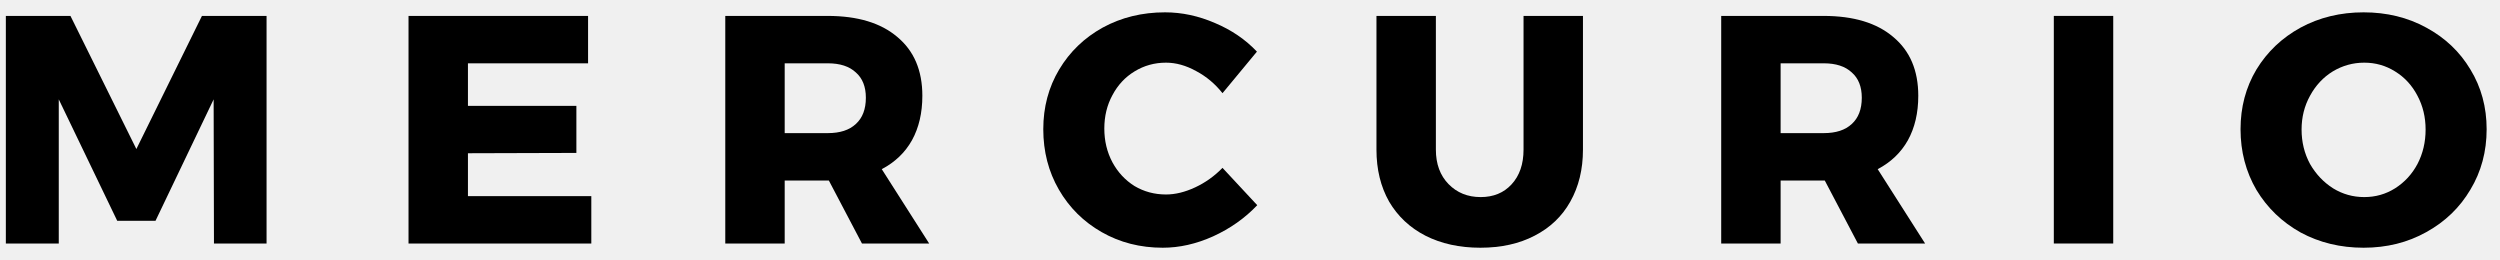
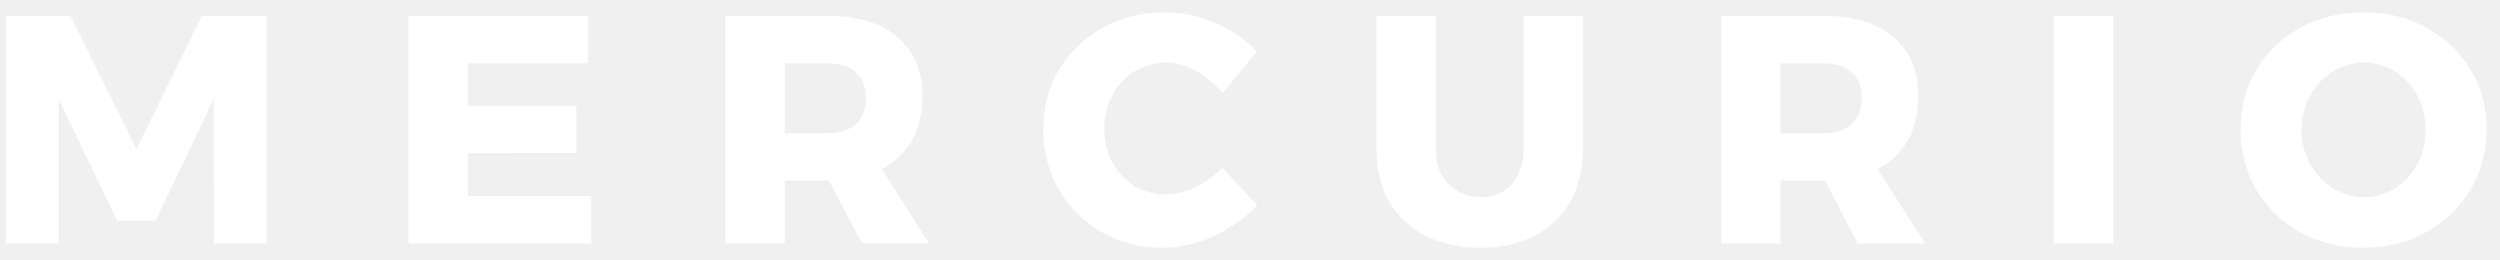
- <svg xmlns="http://www.w3.org/2000/svg" xmlns:xlink="http://www.w3.org/1999/xlink" width="154" height="16" viewBox="0 0 154 16" version="1.1">
+ <svg xmlns="http://www.w3.org/2000/svg" xmlns:xlink="http://www.w3.org/1999/xlink" width="154" height="16" viewBox="0 0 154 16" version="1.1" fill="#fff">
  <g id="Canvas" transform="translate(-3114 1133)">
    <g id="Mercurio">
      <use xlink:href="#path0_fill" transform="translate(3114.36 -1132.24)" />
      <use xlink:href="#path1_fill" transform="translate(3114.36 -1132.24)" />
      <use xlink:href="#path2_fill" transform="translate(3114.36 -1132.24)" />
      <use xlink:href="#path3_fill" transform="translate(3114.36 -1132.24)" />
      <use xlink:href="#path4_fill" transform="translate(3114.36 -1132.24)" />
      <use xlink:href="#path5_fill" transform="translate(3114.36 -1132.24)" />
      <use xlink:href="#path6_fill" transform="translate(3114.36 -1132.24)" />
      <use xlink:href="#path7_fill" transform="translate(3114.36 -1132.24)" />
    </g>
  </g>
  <defs>
    <path id="path0_fill" d="M 0 0.22L 3.98 0.22L 8.04 8.42L 12.08 0.22L 16.06 0.22L 16.06 14.24L 12.82 14.24L 12.8 5.36L 9.22 12.84L 6.86 12.84L 3.26 5.36L 3.26 14.24L 0 14.24L 0 0.22Z" />
    <path id="path1_fill" d="M 24.805 0.22L 35.865 0.22L 35.865 3.14L 28.465 3.14L 28.465 5.76L 35.145 5.76L 35.145 8.66L 28.465 8.68L 28.465 11.32L 36.065 11.32L 36.065 14.24L 24.805 14.24L 24.805 0.22Z" />
    <path id="path2_fill" d="M 52.737 14.24L 50.697 10.36L 47.977 10.36L 47.977 14.24L 44.317 14.24L 44.317 0.22L 50.617 0.22C 52.471 0.22 53.904 0.653 54.917 1.52C 55.944 2.373 56.457 3.58 56.457 5.14C 56.457 6.193 56.244 7.107 55.817 7.88C 55.391 8.64 54.77 9.233 53.957 9.66L 56.877 14.24L 52.737 14.24ZM 47.977 7.44L 50.637 7.44C 51.384 7.44 51.957 7.253 52.357 6.88C 52.77 6.507 52.977 5.967 52.977 5.26C 52.977 4.58 52.77 4.06 52.357 3.7C 51.957 3.327 51.384 3.14 50.637 3.14L 47.977 3.14L 47.977 7.44Z" />
    <path id="path3_fill" d="M 74.946 4.98C 74.493 4.407 73.953 3.953 73.326 3.62C 72.699 3.273 72.079 3.1 71.466 3.1C 70.759 3.1 70.112 3.28 69.526 3.64C 68.953 3.987 68.499 4.473 68.166 5.1C 67.832 5.713 67.666 6.4 67.666 7.16C 67.666 7.92 67.832 8.613 68.166 9.24C 68.499 9.853 68.953 10.34 69.526 10.7C 70.112 11.047 70.759 11.22 71.466 11.22C 72.039 11.22 72.639 11.073 73.266 10.78C 73.892 10.487 74.453 10.087 74.946 9.58L 77.086 11.88C 76.326 12.68 75.419 13.32 74.366 13.8C 73.326 14.267 72.293 14.5 71.266 14.5C 69.879 14.5 68.626 14.18 67.506 13.54C 66.386 12.9 65.506 12.027 64.866 10.92C 64.226 9.813 63.906 8.573 63.906 7.2C 63.906 5.84 64.233 4.613 64.886 3.52C 65.539 2.427 66.433 1.567 67.566 0.94C 68.713 0.313 69.993 0 71.406 0C 72.446 0 73.472 0.22 74.486 0.66C 75.499 1.087 76.359 1.673 77.066 2.42L 74.946 4.98Z" />
    <path id="path4_fill" d="M 88.09 8.46C 88.09 9.34 88.35 10.047 88.87 10.58C 89.389 11.113 90.049 11.38 90.85 11.38C 91.636 11.38 92.269 11.12 92.749 10.6C 93.243 10.067 93.49 9.353 93.49 8.46L 93.49 0.22L 97.15 0.22L 97.15 8.46C 97.15 9.673 96.889 10.74 96.37 11.66C 95.863 12.567 95.129 13.267 94.169 13.76C 93.223 14.253 92.109 14.5 90.829 14.5C 89.549 14.5 88.423 14.253 87.45 13.76C 86.49 13.267 85.743 12.567 85.21 11.66C 84.689 10.74 84.43 9.673 84.43 8.46L 84.43 0.22L 88.09 0.22L 88.09 8.46Z" />
    <path id="path5_fill" d="M 114.086 14.24L 112.046 10.36L 109.326 10.36L 109.326 14.24L 105.666 14.24L 105.666 0.22L 111.966 0.22C 113.819 0.22 115.253 0.653 116.266 1.52C 117.293 2.373 117.806 3.58 117.806 5.14C 117.806 6.193 117.593 7.107 117.166 7.88C 116.739 8.64 116.119 9.233 115.306 9.66L 118.226 14.24L 114.086 14.24ZM 109.326 7.44L 111.986 7.44C 112.733 7.44 113.306 7.253 113.706 6.88C 114.119 6.507 114.326 5.967 114.326 5.26C 114.326 4.58 114.119 4.06 113.706 3.7C 113.306 3.327 112.733 3.14 111.986 3.14L 109.326 3.14L 109.326 7.44Z" />
    <path id="path6_fill" d="M 126.155 0.22L 129.815 0.22L 129.815 14.24L 126.155 14.24L 126.155 0.22Z" />
    <path id="path7_fill" d="M 145.237 0C 146.664 0 147.951 0.313 149.097 0.94C 150.257 1.567 151.164 2.427 151.817 3.52C 152.484 4.613 152.817 5.84 152.817 7.2C 152.817 8.573 152.484 9.813 151.817 10.92C 151.164 12.027 150.257 12.9 149.097 13.54C 147.951 14.18 146.664 14.5 145.237 14.5C 143.811 14.5 142.517 14.187 141.357 13.56C 140.211 12.92 139.304 12.047 138.637 10.94C 137.984 9.82 137.657 8.573 137.657 7.2C 137.657 5.84 137.984 4.613 138.637 3.52C 139.304 2.427 140.211 1.567 141.357 0.94C 142.517 0.313 143.811 0 145.237 0ZM 145.277 3.1C 144.584 3.1 143.937 3.28 143.337 3.64C 142.751 4 142.284 4.5 141.937 5.14C 141.591 5.767 141.417 6.46 141.417 7.22C 141.417 7.993 141.591 8.7 141.937 9.34C 142.297 9.967 142.771 10.467 143.357 10.84C 143.944 11.2 144.584 11.38 145.277 11.38C 145.971 11.38 146.604 11.2 147.177 10.84C 147.764 10.467 148.224 9.967 148.557 9.34C 148.891 8.7 149.057 7.993 149.057 7.22C 149.057 6.46 148.891 5.767 148.557 5.14C 148.224 4.5 147.764 4 147.177 3.64C 146.604 3.28 145.971 3.1 145.277 3.1Z" />
  </defs>
</svg>
